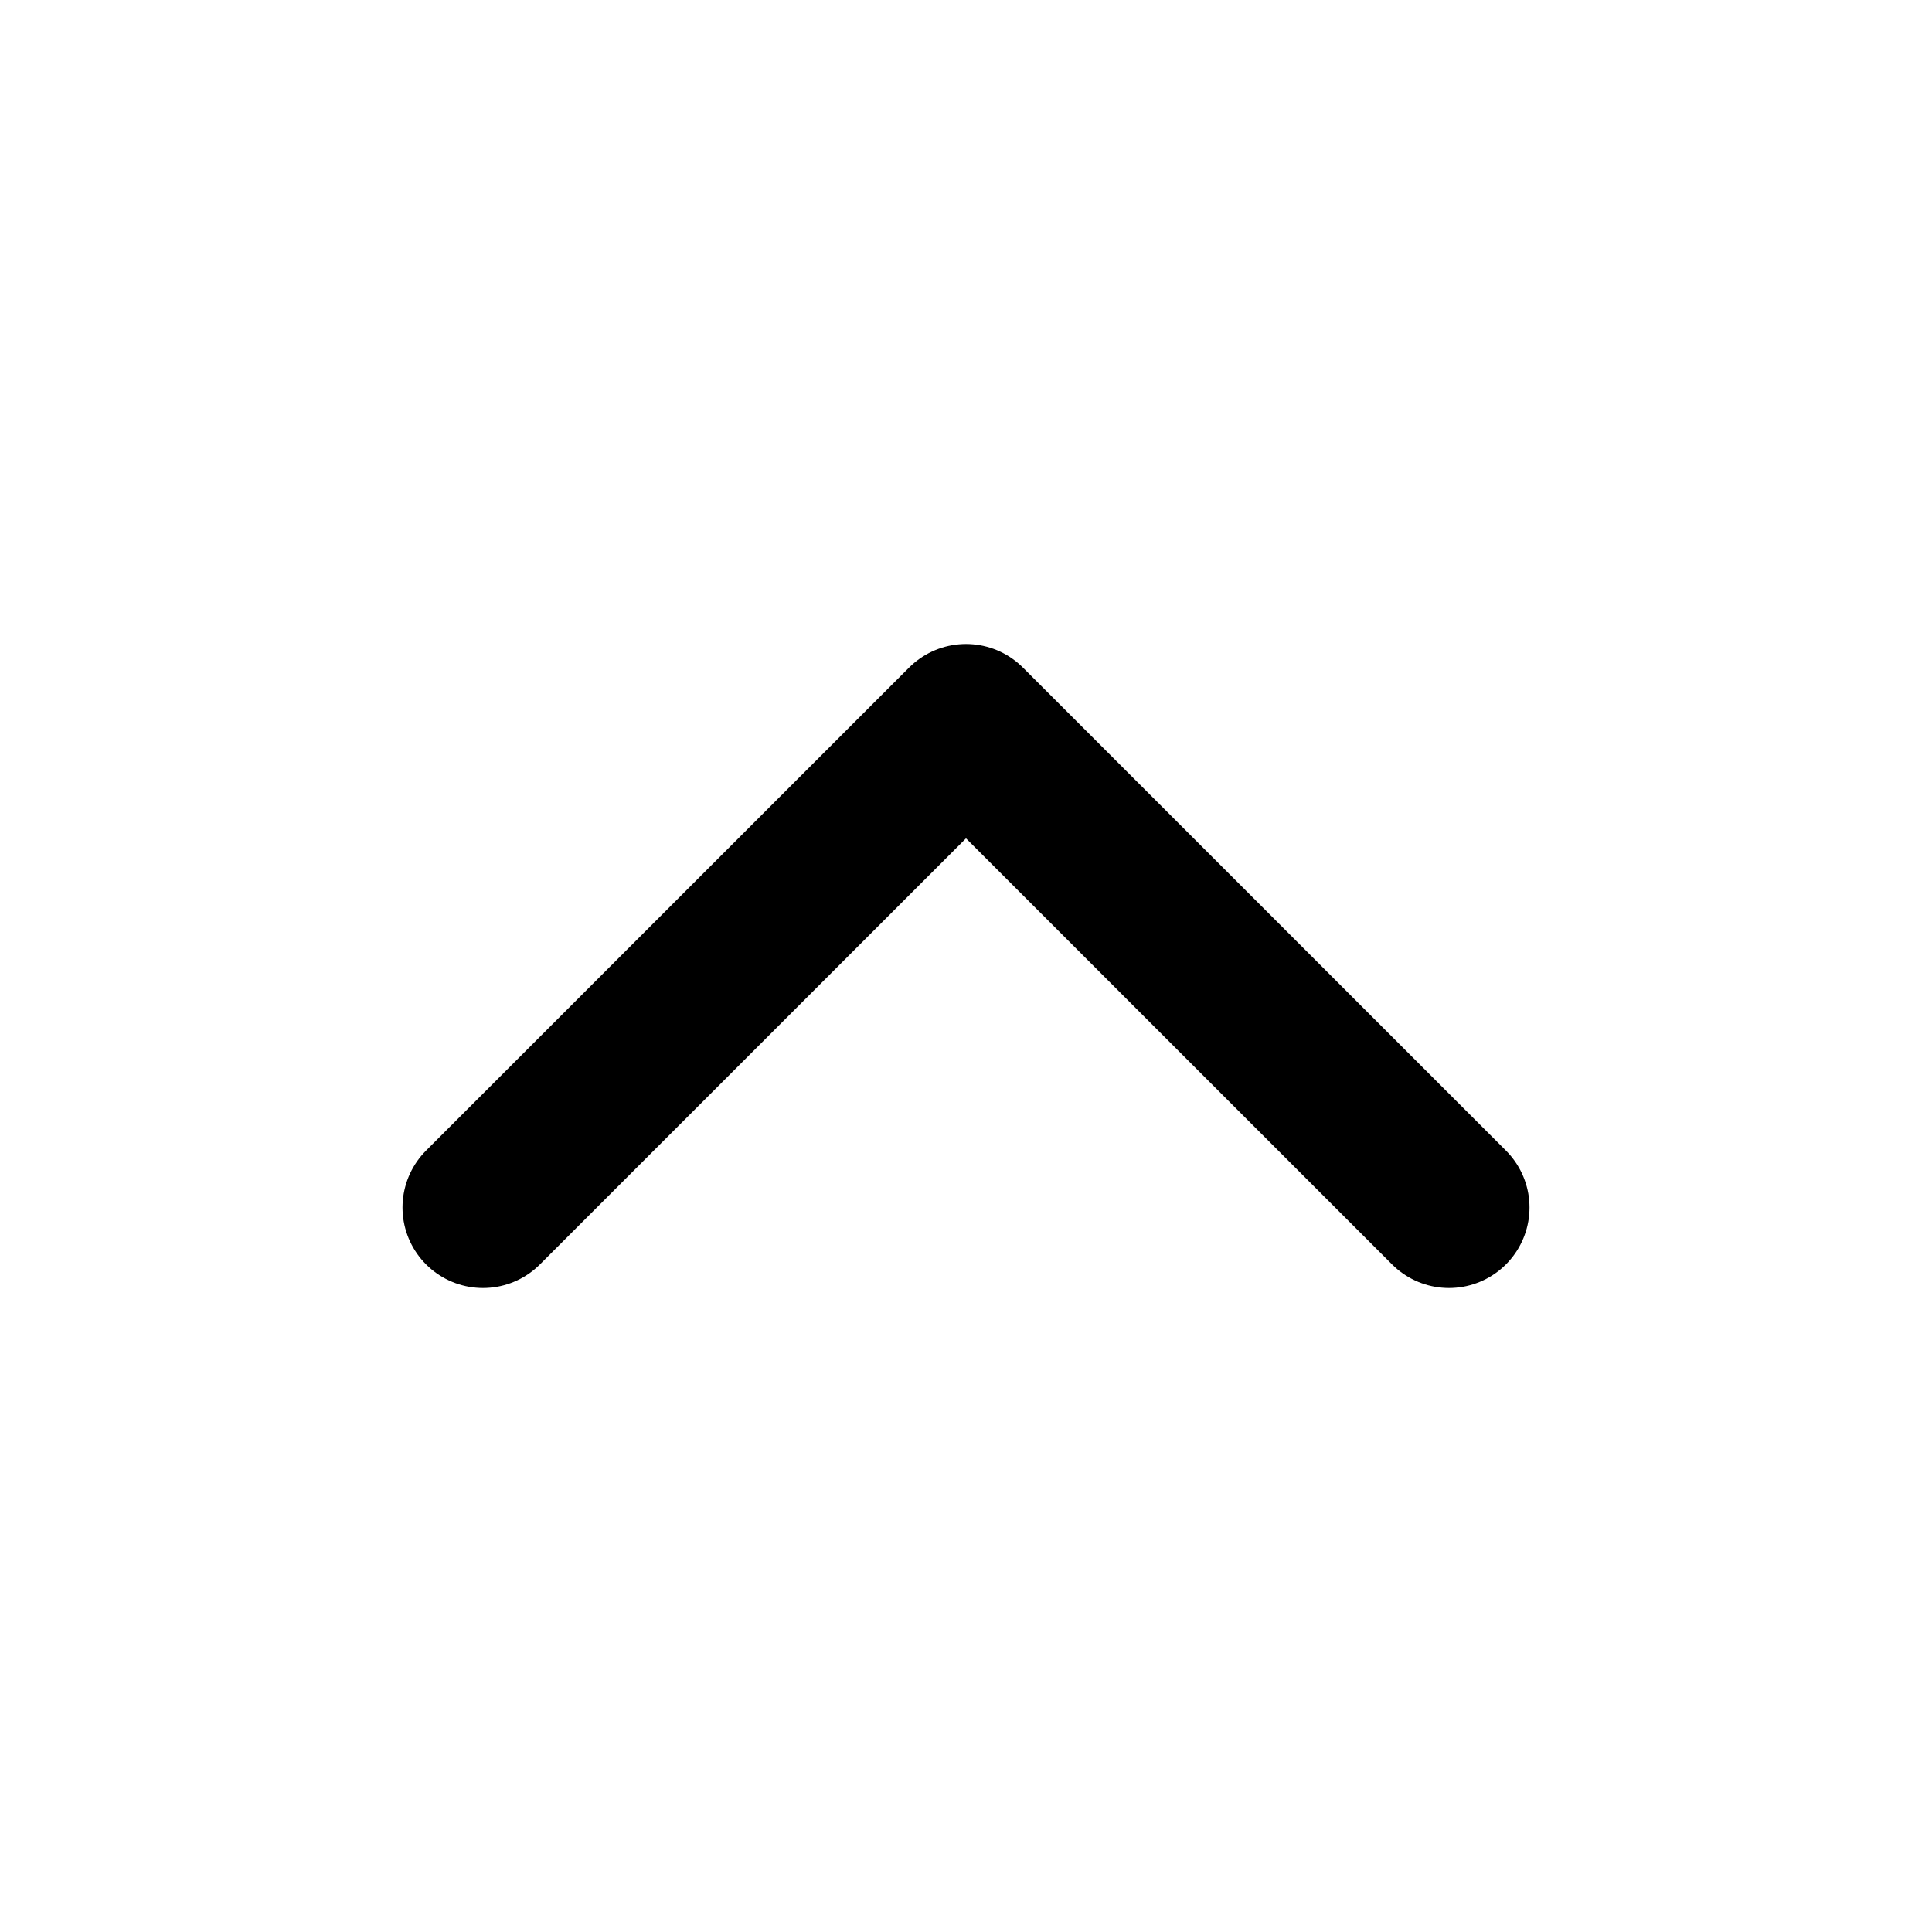
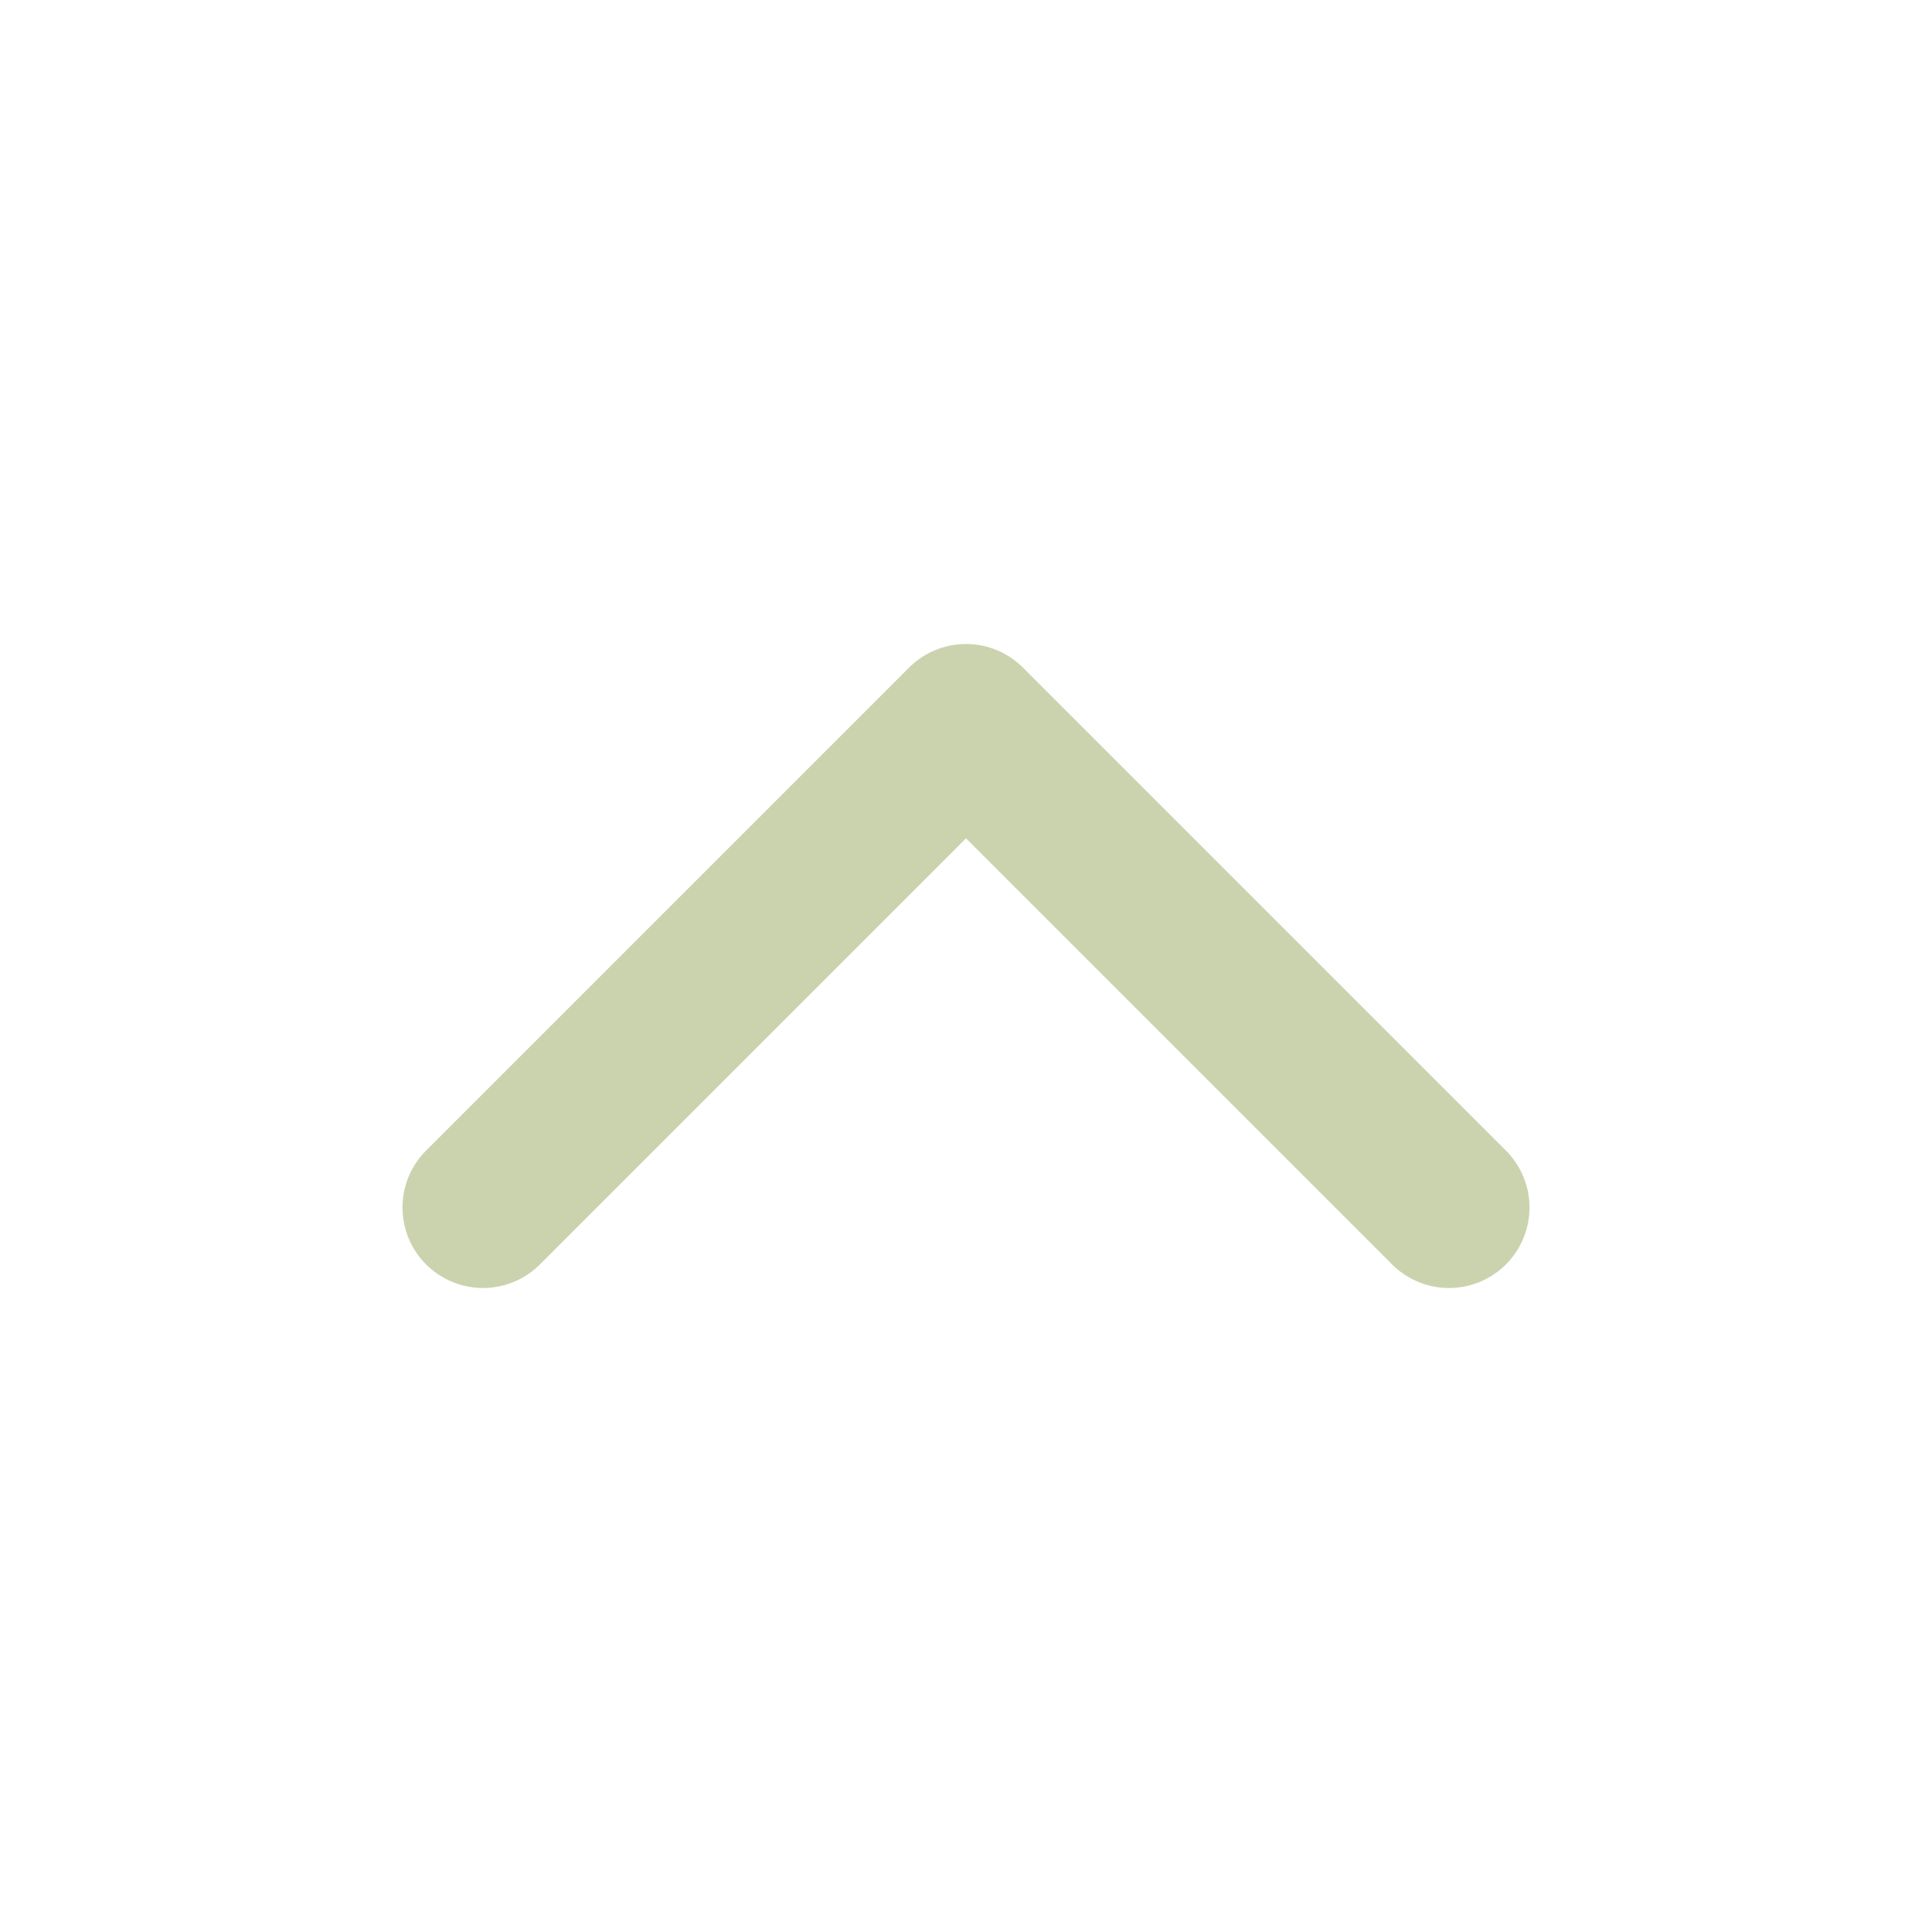
- <svg xmlns="http://www.w3.org/2000/svg" fill="none" height="24" stroke="#000" stroke-linecap="round" stroke-linejoin="round" stroke-width="2" viewBox="0 0 24 24" width="24">
-   <polyline points="18 15 12 9 6 15" />
+ <svg xmlns="http://www.w3.org/2000/svg" fill="none" height="24" stroke="#000" stroke-linecap="round" stroke-linejoin="round" stroke-width="2" viewBox="0 0 24 24" width="24" version="1.1" id="svg4">
+   <defs id="defs8" />
+   <polyline points="18 15 12 9 6 15" id="polyline2" style="stroke:#cad3ae;stroke-opacity:1" />
</svg>
